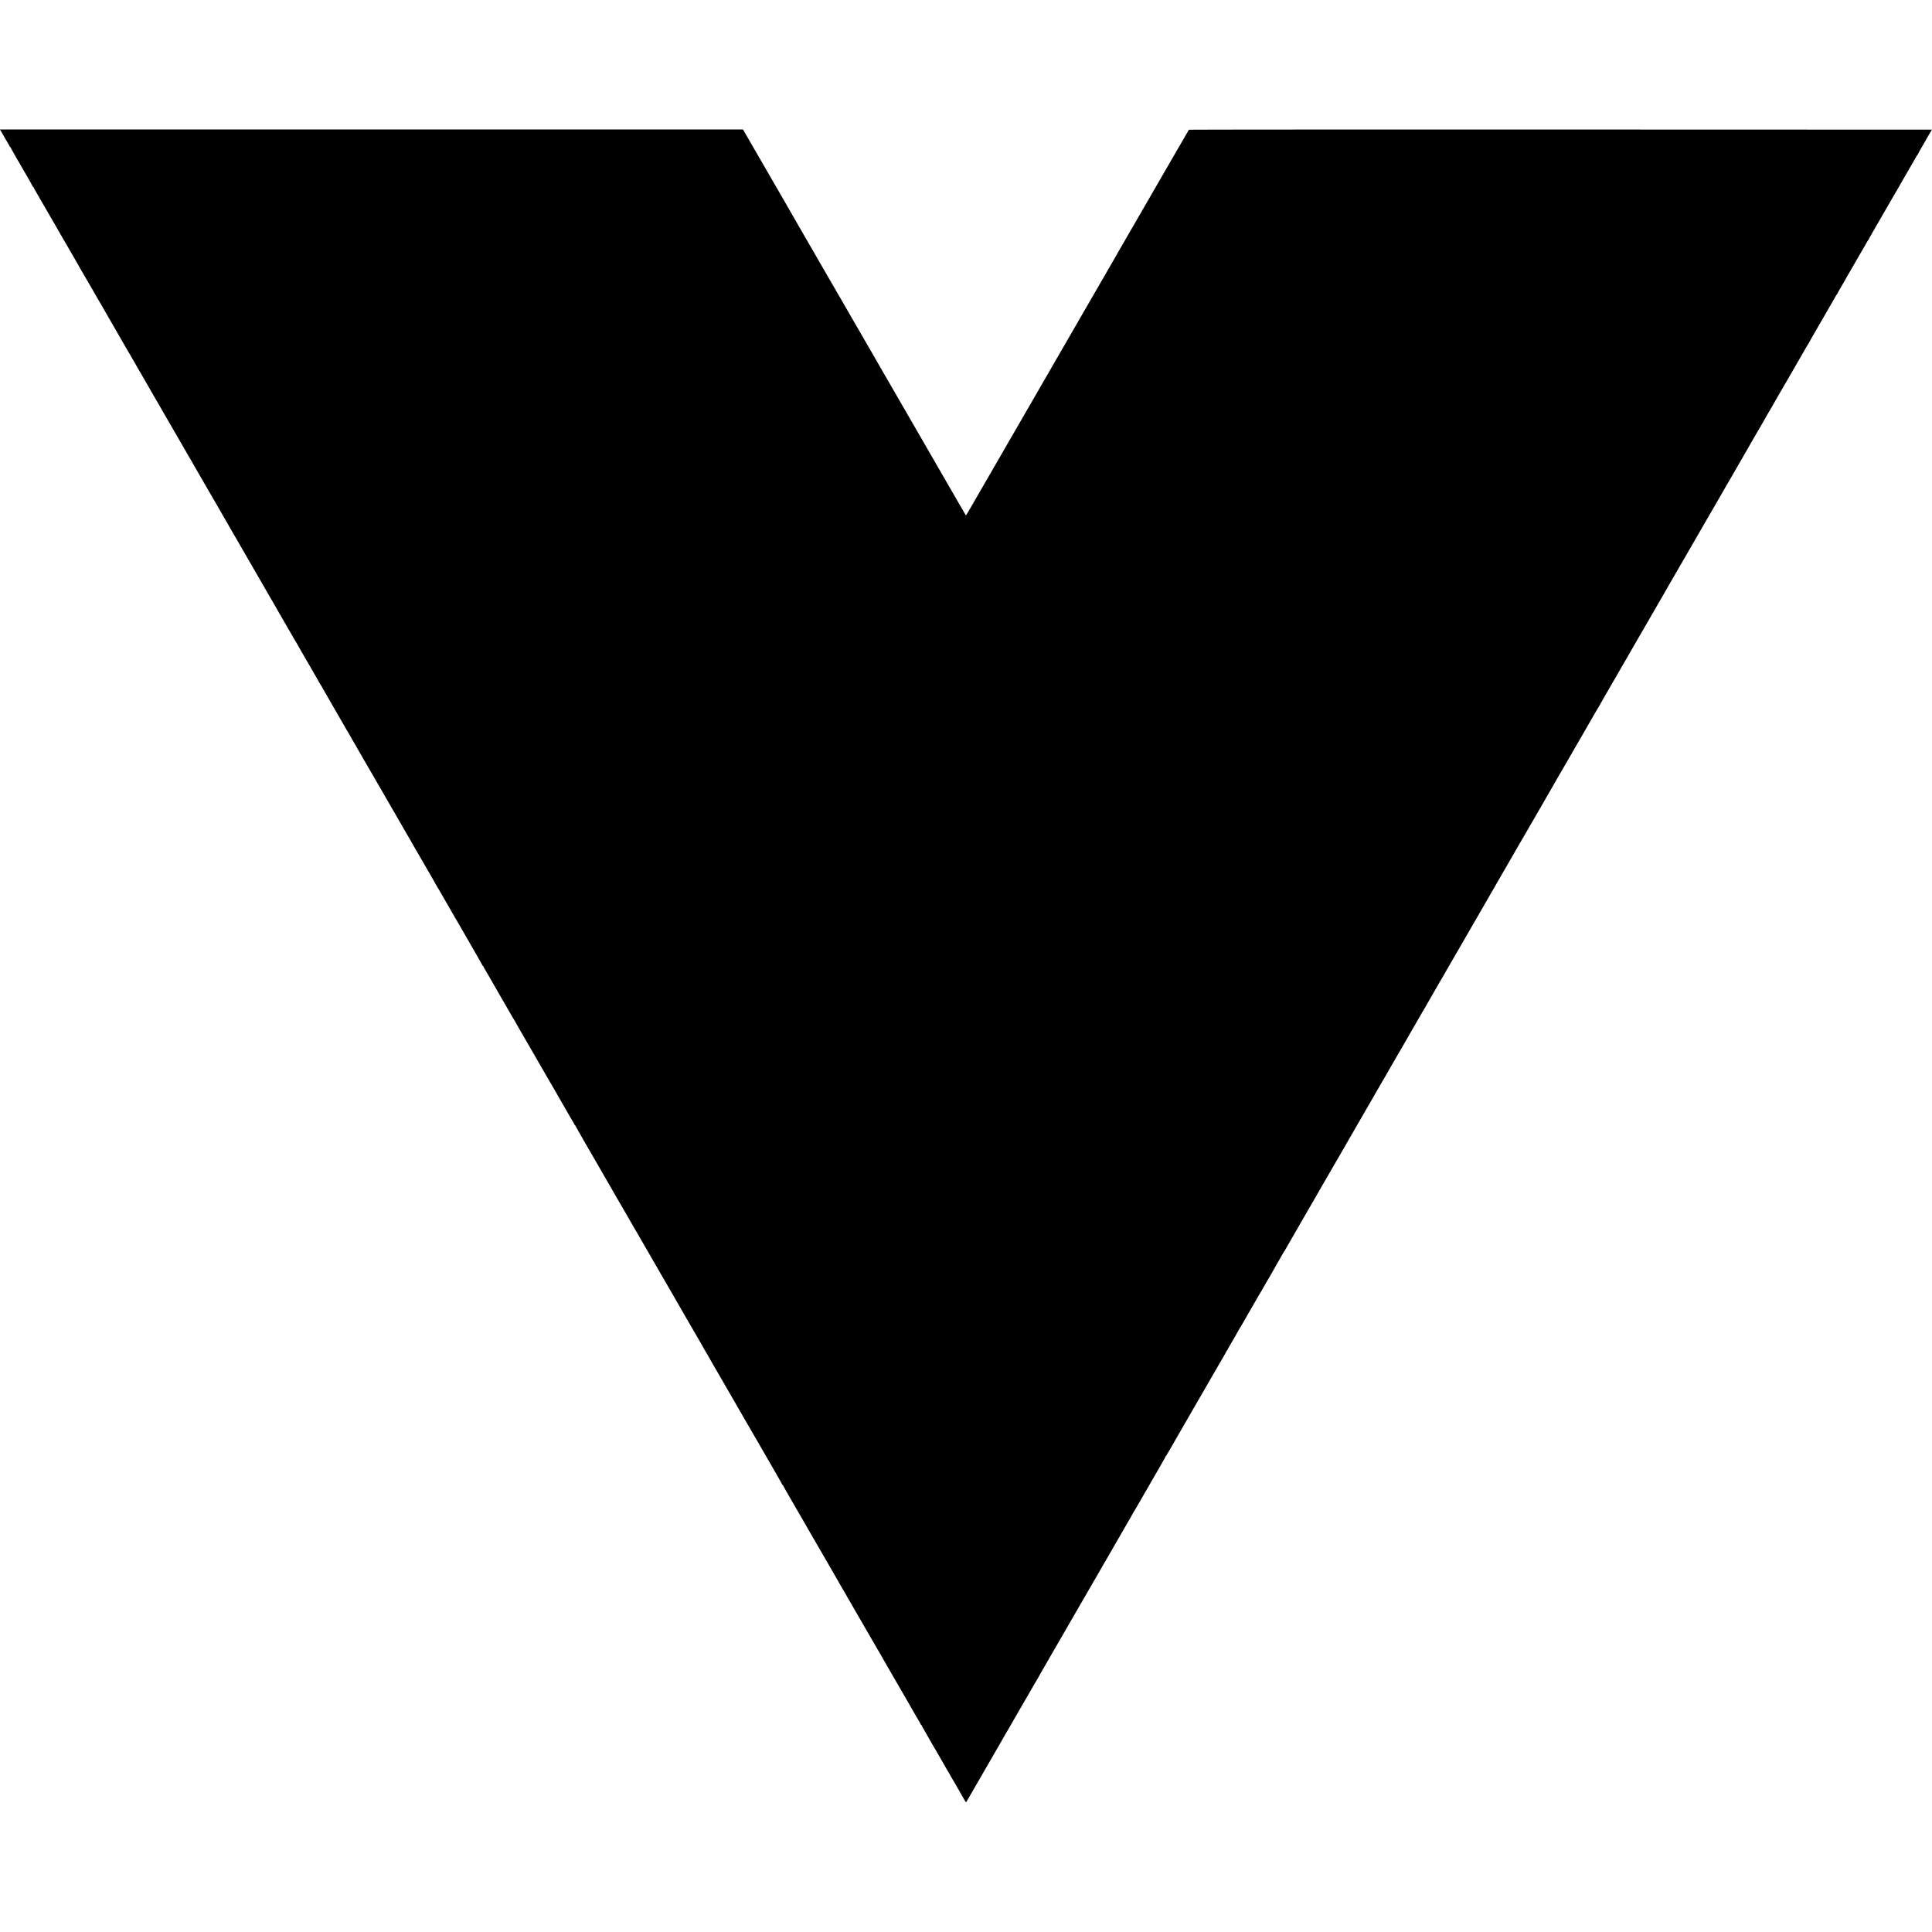
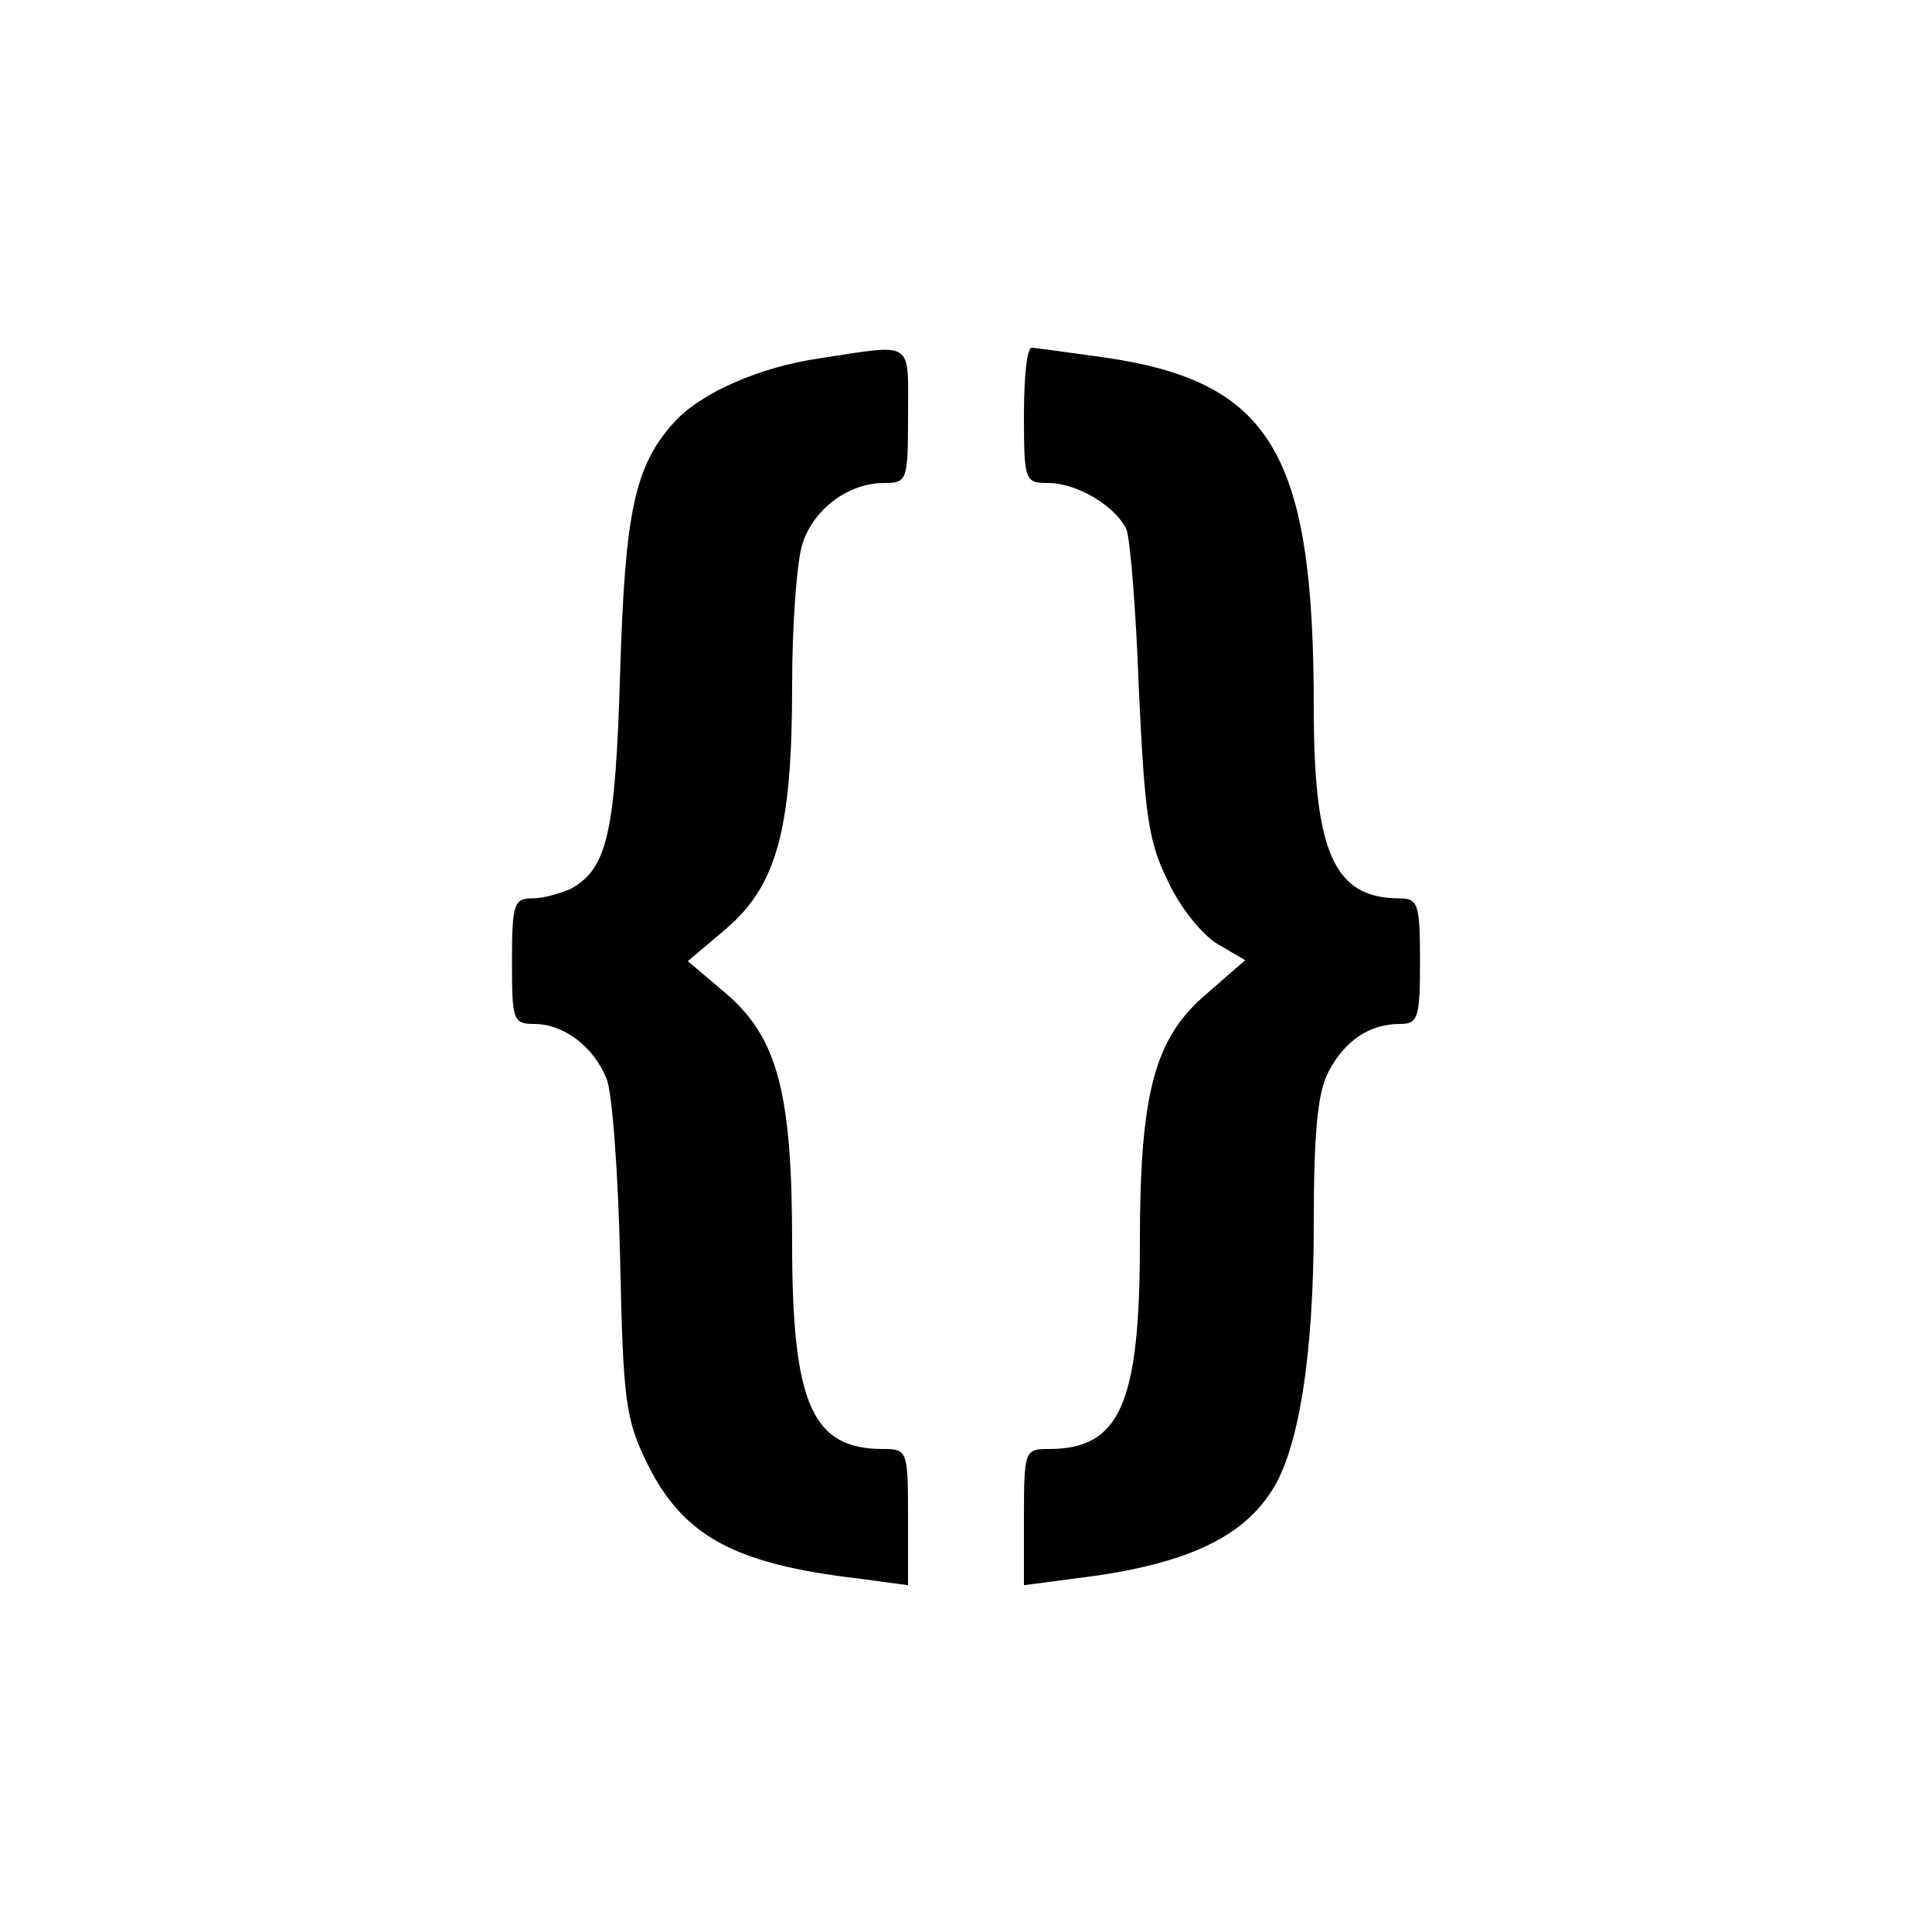
- <svg xmlns="http://www.w3.org/2000/svg" version="1.0" width="16pt" height="16pt" viewBox="0 0 16 16" preserveAspectRatio="xMidYMid meet">
-   <g transform="translate(0,16) scale(0.00032,-0.00032)" fill="#000000" stroke="none">
-     <path d="M18 46618 c45 -75 122 -207 122 -211 0 -2 25 -45 55 -95 30 -50 55 -96 55 -102 0 -5 5 -10 10 -10 6 0 10 -4 10 -9 0 -5 73 -135 161 -288 89 -153 173 -298 187 -323 14 -25 32 -57 41 -72 88 -149 187 -324 189 -335 2 -7 8 -13 13 -13 5 0 9 -4 9 -10 0 -5 46 -89 103 -187 175 -302 490 -846 507 -876 8 -16 20 -36 25 -45 28 -46 290 -498 339 -585 13 -23 74 -129 136 -236 61 -107 123 -215 137 -240 14 -25 29 -50 33 -56 5 -5 23 -37 40 -70 18 -33 38 -67 44 -75 11 -16 21 -33 63 -109 14 -25 29 -50 33 -56 4 -5 21 -35 38 -65 55 -100 261 -455 269 -465 4 -5 14 -21 20 -35 15 -29 41 -75 103 -180 24 -41 52 -88 60 -105 9 -16 57 -100 107 -185 112 -193 362 -626 380 -660 8 -14 23 -38 33 -55 11 -16 23 -37 27 -45 4 -8 26 -46 48 -85 23 -38 53 -90 67 -115 46 -81 64 -113 178 -310 62 -107 121 -210 132 -227 37 -67 56 -99 85 -148 16 -27 32 -57 36 -65 4 -8 15 -27 25 -42 9 -15 53 -89 96 -165 44 -76 177 -307 296 -513 120 -206 268 -463 330 -570 131 -227 117 -203 200 -348 36 -62 73 -125 82 -140 10 -15 21 -34 25 -42 4 -8 20 -37 36 -65 17 -27 38 -65 48 -82 49 -85 64 -111 87 -153 13 -25 28 -49 32 -55 4 -5 78 -134 165 -285 87 -151 166 -288 176 -305 10 -16 26 -43 35 -59 9 -17 125 -217 257 -445 132 -229 253 -441 270 -471 17 -30 45 -79 64 -108 18 -29 33 -54 33 -57 0 -2 20 -37 44 -77 24 -40 123 -212 221 -383 97 -170 190 -330 205 -355 16 -25 39 -65 53 -90 13 -25 81 -144 152 -265 70 -121 137 -238 150 -260 12 -22 37 -65 55 -95 18 -30 43 -73 55 -95 12 -22 48 -85 80 -140 77 -132 163 -280 190 -330 13 -22 71 -123 130 -225 59 -102 116 -199 126 -217 10 -17 29 -50 43 -72 15 -22 26 -43 26 -45 0 -2 27 -50 60 -106 33 -56 60 -103 60 -105 0 -2 55 -98 90 -155 8 -14 182 -316 239 -414 13 -22 45 -79 72 -124 27 -46 49 -86 49 -89 0 -2 14 -24 30 -48 16 -24 30 -46 30 -49 0 -5 74 -135 100 -176 5 -8 24 -42 43 -75 50 -88 58 -101 262 -455 104 -179 199 -345 213 -370 14 -25 28 -49 32 -55 4 -5 17 -26 28 -45 10 -19 62 -109 114 -200 114 -197 133 -230 170 -295 16 -27 33 -57 38 -65 17 -28 96 -165 103 -180 4 -8 16 -28 26 -45 10 -16 77 -131 148 -255 72 -124 181 -313 243 -420 62 -107 121 -209 131 -227 35 -62 323 -560 392 -678 38 -66 83 -145 100 -175 16 -30 33 -59 37 -65 4 -5 17 -27 29 -47 34 -61 56 -100 90 -156 17 -29 31 -55 31 -57 0 -2 17 -32 39 -67 21 -35 134 -229 251 -433 117 -203 235 -407 261 -451 27 -45 49 -85 49 -88 0 -4 8 -19 19 -34 15 -21 200 -341 309 -533 10 -19 33 -58 51 -87 17 -29 31 -54 31 -56 0 -2 25 -44 55 -94 30 -50 55 -95 55 -98 0 -4 6 -15 14 -23 7 -9 27 -41 43 -71 17 -30 170 -297 342 -594 171 -296 311 -542 311 -547 0 -5 5 -9 10 -9 6 0 10 -4 10 -10 0 -5 22 -47 49 -92 27 -46 58 -99 68 -118 24 -43 81 -140 93 -160 5 -8 66 -114 135 -235 69 -121 130 -227 135 -235 12 -21 259 -447 283 -490 10 -19 28 -47 38 -62 11 -14 19 -29 19 -32 0 -3 37 -69 83 -148 99 -170 305 -526 337 -583 13 -22 31 -53 41 -70 11 -16 22 -37 26 -45 7 -14 82 -146 103 -180 14 -24 181 -311 205 -355 13 -22 46 -80 75 -130 29 -49 64 -110 78 -135 14 -25 51 -88 82 -140 31 -52 59 -102 63 -110 4 -8 18 -33 31 -55 205 -353 284 -489 309 -535 17 -30 45 -78 62 -106 18 -28 36 -60 39 -72 4 -12 12 -22 17 -22 5 0 9 -4 9 -10 0 -5 109 -197 241 -427 133 -230 250 -431 259 -448 51 -90 222 -385 280 -485 37 -63 78 -135 92 -160 14 -25 67 -117 118 -205 51 -88 101 -175 111 -193 34 -58 55 -95 149 -257 51 -88 101 -173 110 -190 9 -16 76 -131 147 -255 72 -124 140 -241 151 -260 61 -108 281 -489 355 -615 38 -66 77 -133 87 -150 35 -63 91 -161 100 -175 14 -23 99 -169 128 -220 54 -97 135 -235 142 -245 4 -5 20 -32 35 -60 26 -48 238 -416 276 -480 10 -16 26 -46 37 -65 30 -53 382 -661 403 -695 10 -16 22 -37 26 -45 4 -8 26 -48 50 -88 24 -41 43 -75 43 -77 0 -2 22 -40 50 -85 27 -45 50 -84 50 -86 0 -3 38 -69 83 -147 84 -142 302 -520 340 -587 10 -19 34 -60 52 -90 18 -30 44 -75 57 -100 14 -25 45 -79 70 -120 25 -41 56 -96 70 -121 14 -25 77 -133 138 -240 62 -107 122 -210 132 -229 25 -43 310 -535 337 -581 11 -19 26 -45 34 -59 17 -32 238 -414 266 -460 11 -19 24 -41 28 -49 3 -7 75 -133 160 -278 84 -146 153 -269 153 -274 0 -5 5 -9 10 -9 6 0 10 -4 10 -10 0 -5 82 -150 181 -322 182 -314 201 -346 240 -415 12 -21 80 -139 152 -263 71 -124 141 -245 155 -270 14 -25 28 -49 32 -55 6 -8 145 -248 220 -380 37 -66 209 -362 229 -395 11 -19 24 -42 28 -49 4 -8 67 -118 140 -243 73 -125 133 -230 133 -233 0 -2 15 -28 33 -57 19 -29 47 -78 64 -108 17 -30 53 -93 79 -139 53 -90 82 -141 157 -272 82 -142 115 -199 381 -659 142 -245 268 -463 281 -485 12 -22 71 -125 132 -230 60 -104 172 -298 248 -430 76 -132 146 -253 156 -270 11 -16 22 -36 26 -44 3 -8 30 -54 60 -103 29 -49 53 -91 53 -93 0 -3 18 -34 40 -70 22 -36 40 -67 40 -69 0 -2 37 -66 81 -142 45 -77 98 -168 119 -204 20 -36 47 -81 58 -100 12 -19 27 -47 33 -62 6 -16 15 -28 20 -28 5 0 9 -4 9 -9 0 -6 63 -118 140 -251 77 -133 140 -243 140 -245 0 -2 18 -33 41 -70 22 -37 49 -83 60 -101 10 -19 29 -51 40 -71 25 -45 109 -189 126 -218 7 -11 17 -29 22 -40 6 -11 22 -38 35 -60 14 -22 37 -62 52 -90 14 -27 35 -62 45 -77 11 -14 19 -29 19 -32 0 -3 18 -35 40 -71 22 -36 40 -67 40 -69 0 -2 19 -35 42 -72 23 -38 55 -94 72 -124 26 -47 139 -244 171 -298 6 -9 21 -36 34 -60 28 -48 37 -51 51 -19 6 12 19 36 29 52 10 17 27 46 38 65 11 19 104 181 208 360 103 179 199 345 213 370 14 25 42 74 64 109 21 34 38 65 38 67 0 2 18 33 40 69 22 36 40 67 40 69 0 3 177 310 199 346 16 26 136 234 140 244 2 5 25 44 52 88 27 44 49 81 49 84 0 2 18 34 40 70 22 36 40 67 40 69 0 2 20 36 43 77 35 58 169 289 297 513 9 17 50 86 90 155 40 69 86 150 103 180 16 30 35 62 41 70 6 8 16 24 22 35 35 64 72 129 167 293 59 100 116 199 127 220 11 20 30 53 41 72 43 72 1070 1850 1121 1940 14 25 65 113 113 195 48 83 96 166 107 185 10 19 28 50 38 68 11 18 73 124 137 235 64 111 175 303 246 427 71 124 173 299 225 390 52 91 116 202 143 248 27 45 49 85 49 89 0 4 6 14 14 22 7 9 28 43 46 76 26 47 251 436 378 655 11 19 29 51 40 70 11 19 101 176 201 348 99 172 181 317 181 323 0 5 5 9 10 9 6 0 10 5 10 11 0 6 8 23 18 37 11 15 32 52 49 82 16 30 130 228 253 440 122 212 234 405 248 430 13 25 39 70 57 100 39 65 69 117 130 225 25 44 50 87 55 95 12 19 78 134 220 380 61 107 129 224 150 260 161 277 222 382 246 425 15 28 47 83 71 123 24 41 43 78 43 83 0 5 4 9 8 9 4 0 13 12 19 28 7 15 23 45 36 67 66 110 277 478 277 483 0 3 6 13 14 21 7 9 27 41 43 71 17 30 45 80 63 110 34 57 375 649 394 685 6 11 16 27 22 35 6 8 26 42 44 75 18 33 41 74 51 90 10 17 24 41 32 55 54 97 72 128 88 152 11 14 19 28 19 30 0 3 79 141 175 308 96 167 175 305 175 308 0 3 6 13 14 21 7 9 26 39 41 66 33 60 276 483 338 587 24 40 46 80 50 88 4 8 13 24 20 35 14 23 95 163 125 215 11 19 52 91 92 160 40 69 80 139 90 155 9 17 103 179 207 360 105 182 200 346 211 365 103 181 463 802 489 845 7 11 15 27 19 35 4 8 29 51 55 95 64 110 828 1433 848 1470 9 17 24 41 33 55 9 14 29 48 45 77 15 28 52 93 82 145 30 51 62 107 71 123 17 30 231 398 400 690 51 88 103 179 115 202 12 23 26 48 32 55 6 7 24 38 40 68 17 30 61 107 98 170 37 63 84 144 103 180 19 36 41 72 48 81 8 8 14 18 14 21 0 4 27 51 59 106 32 55 72 124 89 154 16 29 71 125 122 213 51 88 104 180 118 205 13 25 28 50 32 55 4 6 17 26 28 45 11 19 45 80 77 135 31 55 66 116 77 135 11 19 88 152 171 295 401 694 620 1072 650 1125 11 19 87 152 170 295 83 143 158 273 166 288 9 16 21 36 26 45 6 9 31 52 55 96 25 43 54 94 66 115 11 20 95 164 186 321 91 157 173 299 182 315 9 17 26 46 37 65 12 19 66 114 121 210 56 96 108 186 117 200 8 14 24 40 34 59 24 45 383 664 412 713 5 9 17 29 26 45 15 28 120 210 241 419 36 61 68 117 72 125 4 8 12 23 19 34 35 57 245 420 262 453 11 20 35 61 53 90 17 29 32 54 32 56 0 3 28 51 62 108 33 57 70 119 80 138 10 19 23 42 28 50 5 8 32 53 59 100 27 47 149 258 271 470 122 212 234 405 248 430 30 53 62 108 80 135 6 11 15 27 19 35 4 8 85 150 181 315 96 165 187 323 202 350 31 56 116 202 130 225 5 8 25 42 43 75 19 33 92 159 162 280 149 257 157 271 202 350 19 33 38 67 43 75 9 14 228 392 275 475 12 22 55 96 95 165 40 69 80 139 90 155 24 42 202 350 221 383 9 15 27 47 41 72 14 25 75 131 136 236 61 106 121 210 134 232 99 172 271 470 279 482 5 8 23 40 40 70 18 30 81 141 142 245 60 105 121 210 135 235 14 25 71 124 127 220 56 96 143 247 194 335 51 88 96 167 102 175 14 24 180 311 204 355 23 43 340 590 356 615 5 8 50 87 101 175 171 301 517 898 582 1008 25 43 46 81 46 83 0 2 12 23 27 47 14 23 40 67 56 97 16 30 35 62 42 70 7 8 15 22 18 30 4 8 20 38 37 65 16 28 33 57 37 65 6 12 111 196 143 250 5 8 55 95 112 193 57 98 113 195 126 215 12 20 27 46 32 57 6 11 14 27 20 35 5 8 76 130 156 270 80 140 165 287 187 325 23 39 52 90 66 115 13 25 30 52 37 61 8 8 14 18 14 21 0 4 41 77 92 165 50 87 175 302 276 478 101 176 208 360 236 408 28 49 67 117 86 152 19 35 41 70 48 77 6 6 12 15 12 19 0 7 124 224 167 291 12 21 23 40 23 42 0 2 21 40 46 83 26 43 55 92 64 109 54 95 327 568 354 614 19 30 45 75 59 100 71 128 82 145 89 148 4 2 8 8 8 13 0 5 42 82 94 172 311 538 496 858 518 897 14 25 40 70 58 100 18 30 42 71 53 90 10 19 79 139 152 265 73 127 142 246 153 265 10 19 43 76 72 125 29 50 63 108 75 130 65 116 80 140 87 143 4 2 8 8 8 12 0 8 114 212 140 250 6 8 14 24 20 35 5 11 54 97 108 190 l100 170 -9611 3 c-5286 1 -9614 -1 -9618 -5 -5 -6 -419 -719 -619 -1068 -89 -155 -267 -463 -323 -560 -38 -66 -81 -140 -95 -165 -31 -56 -263 -457 -526 -910 -110 -190 -224 -388 -254 -440 -29 -52 -61 -109 -71 -125 -23 -39 -243 -420 -268 -465 -11 -19 -204 -352 -428 -740 -224 -388 -477 -826 -563 -975 -85 -148 -185 -322 -222 -385 -37 -63 -120 -207 -185 -320 -65 -113 -177 -306 -248 -430 -72 -124 -172 -297 -222 -385 -51 -88 -142 -245 -202 -350 -131 -226 -247 -427 -408 -705 -65 -113 -249 -432 -410 -710 -160 -278 -388 -673 -506 -877 -118 -205 -216 -373 -219 -373 -3 0 -52 82 -109 183 -58 100 -144 250 -192 332 -95 164 -402 696 -647 1120 -85 149 -228 396 -317 550 -212 365 -982 1700 -1008 1745 -10 19 -43 76 -72 125 -29 50 -64 110 -77 135 -14 25 -63 110 -110 190 -47 80 -96 165 -110 190 -14 25 -99 171 -188 325 -89 154 -174 300 -188 325 -13 25 -64 113 -112 195 -48 83 -140 242 -205 355 -65 113 -183 317 -263 454 -79 137 -152 264 -163 282 -50 89 -335 583 -354 614 -12 19 -34 58 -50 85 -15 28 -129 226 -253 440 -124 215 -235 408 -247 430 -12 22 -69 121 -127 220 -58 99 -226 389 -373 645 -148 256 -324 561 -392 678 -67 117 -134 232 -147 255 -13 23 -33 59 -46 80 l-22 37 -9615 0 -9615 0 20 -32z" />
+ <svg xmlns="http://www.w3.org/2000/svg" version="1.0" width="200pt" height="200pt" viewBox="0 0 200 200" preserveAspectRatio="xMidYMid meet">
+   <g transform="translate(0,200) scale(0.1,-0.1)" fill="#000000" stroke="none">
+     <path d="M848 1629 c-62 -9 -123 -36 -150 -66 -41 -45 -51 -93 -56 -258 -5 -167 -13 -204 -51 -225 -11 -5 -29 -10 -40 -10 -19 0 -21 -6 -21 -65 0 -61 1 -65 23 -65 31 0 62 -24 75 -57 6 -15 12 -100 14 -188 3 -147 6 -165 28 -210 37 -75 90 -104 218 -119 l52 -7 0 71 c0 69 -1 70 -26 70 -73 0 -94 46 -94 213 0 156 -15 213 -69 259 l-39 33 39 33 c53 45 69 103 69 252 0 65 5 131 11 148 12 36 48 62 84 62 24 0 25 2 25 70 0 79 7 74 -92 59z" />
+     <path d="M1060 1570 c0 -68 1 -70 25 -70 30 0 70 -24 81 -48 4 -9 10 -84 13 -167 6 -129 10 -157 30 -197 12 -27 36 -56 51 -65 l29 -17 -39 -34 c-55 -46 -70 -103 -70 -259 0 -167 -21 -213 -94 -213 -25 0 -26 -1 -26 -70 l0 -71 53 7 c109 13 171 40 203 90 28 42 44 139 44 277 0 94 4 136 15 157 17 33 43 50 74 50 19 0 21 6 21 65 0 59 -2 65 -21 65 -68 0 -89 47 -89 198 0 263 -44 337 -217 362 -37 5 -71 10 -75 10 -5 0 -8 -31 -8 -70z" />
  </g>
</svg>
